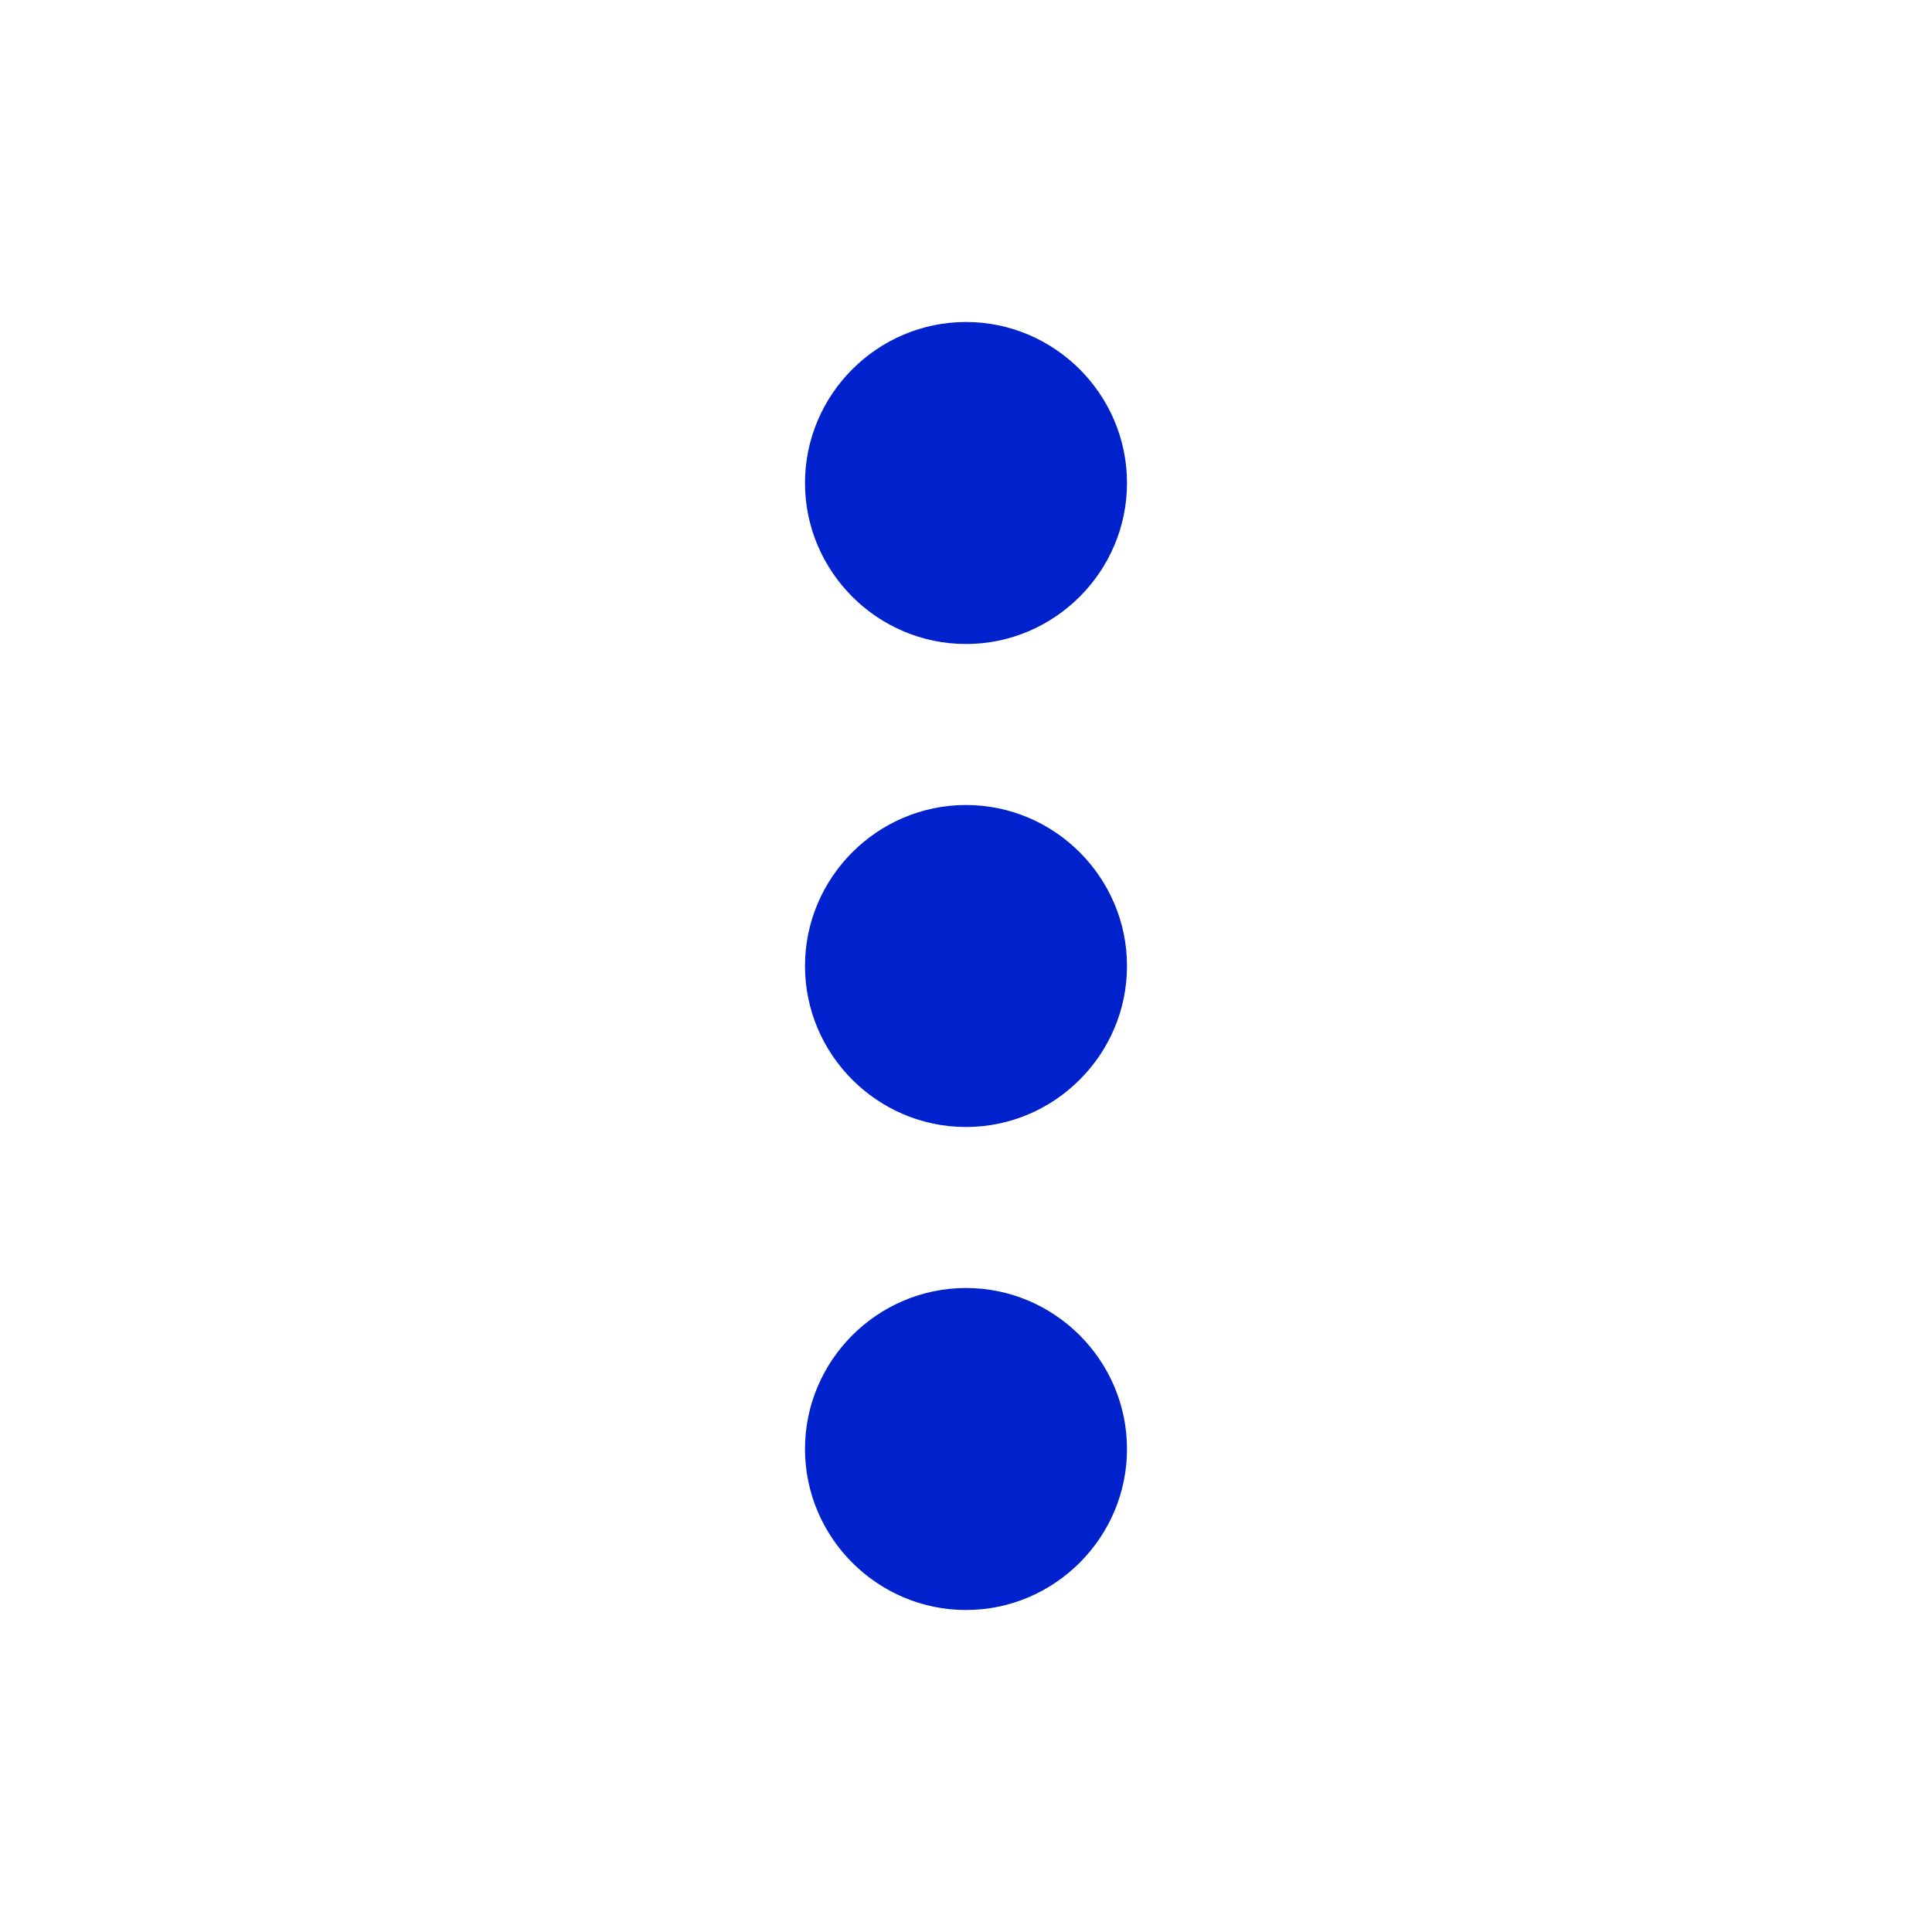
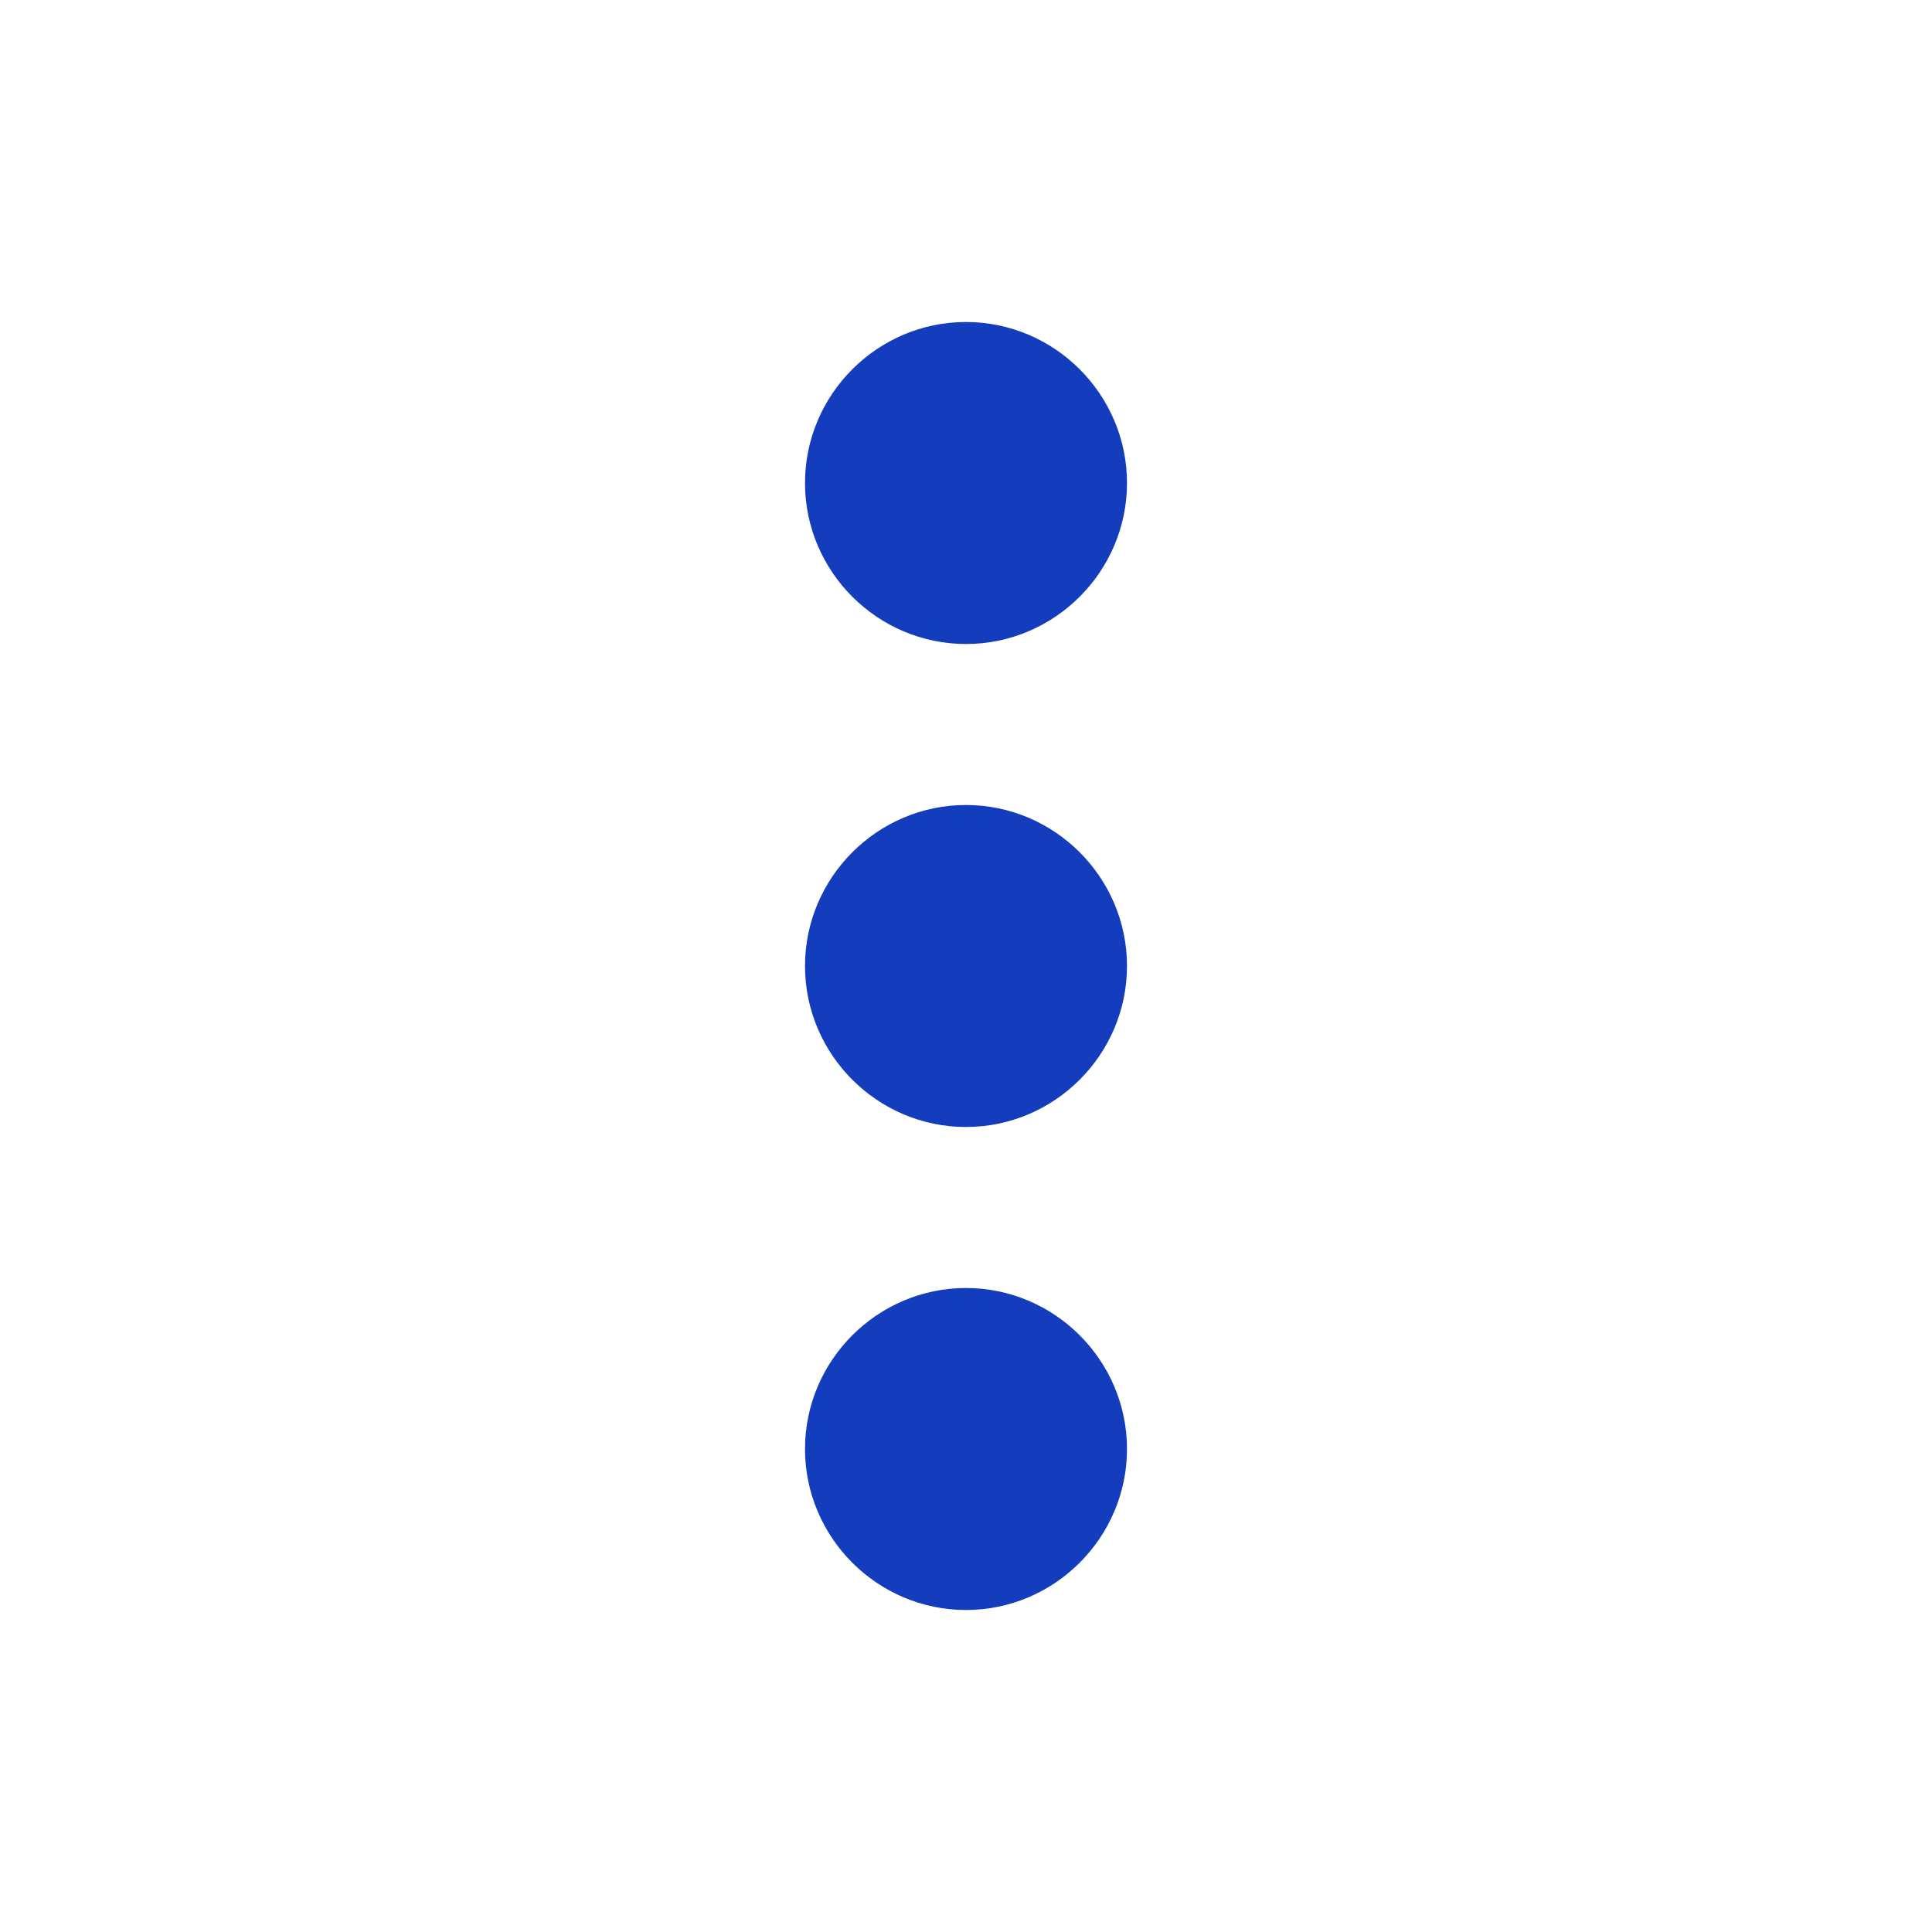
<svg xmlns="http://www.w3.org/2000/svg" width="24" height="24" viewBox="0 0 24 24" fill="none">
-   <path fill-rule="evenodd" clip-rule="evenodd" d="M12 8C13.1 8 14 7.1 14 6C14 4.9 13.1 4 12 4C10.9 4 10 4.9 10 6C10 7.1 10.9 8 12 8ZM12 10C10.9 10 10 10.9 10 12C10 13.1 10.9 14 12 14C13.1 14 14 13.1 14 12C14 10.9 13.1 10 12 10ZM10 18C10 16.9 10.9 16 12 16C13.1 16 14 16.9 14 18C14 19.1 13.1 20 12 20C10.9 20 10 19.1 10 18Z" fill="#0022CD" />
+   <path fill-rule="evenodd" clip-rule="evenodd" d="M12 8C13.1 8 14 7.1 14 6C14 4.9 13.1 4 12 4C10.9 4 10 4.9 10 6C10 7.1 10.9 8 12 8ZM12 10C10.9 10 10 10.9 10 12C10 13.1 10.9 14 12 14C13.1 14 14 13.1 14 12C14 10.9 13.1 10 12 10ZM10 18C10 16.9 10.9 16 12 16C13.1 16 14 16.9 14 18C14 19.1 13.1 20 12 20C10.9 20 10 19.1 10 18Z" fill="#133DBD" />
</svg>
